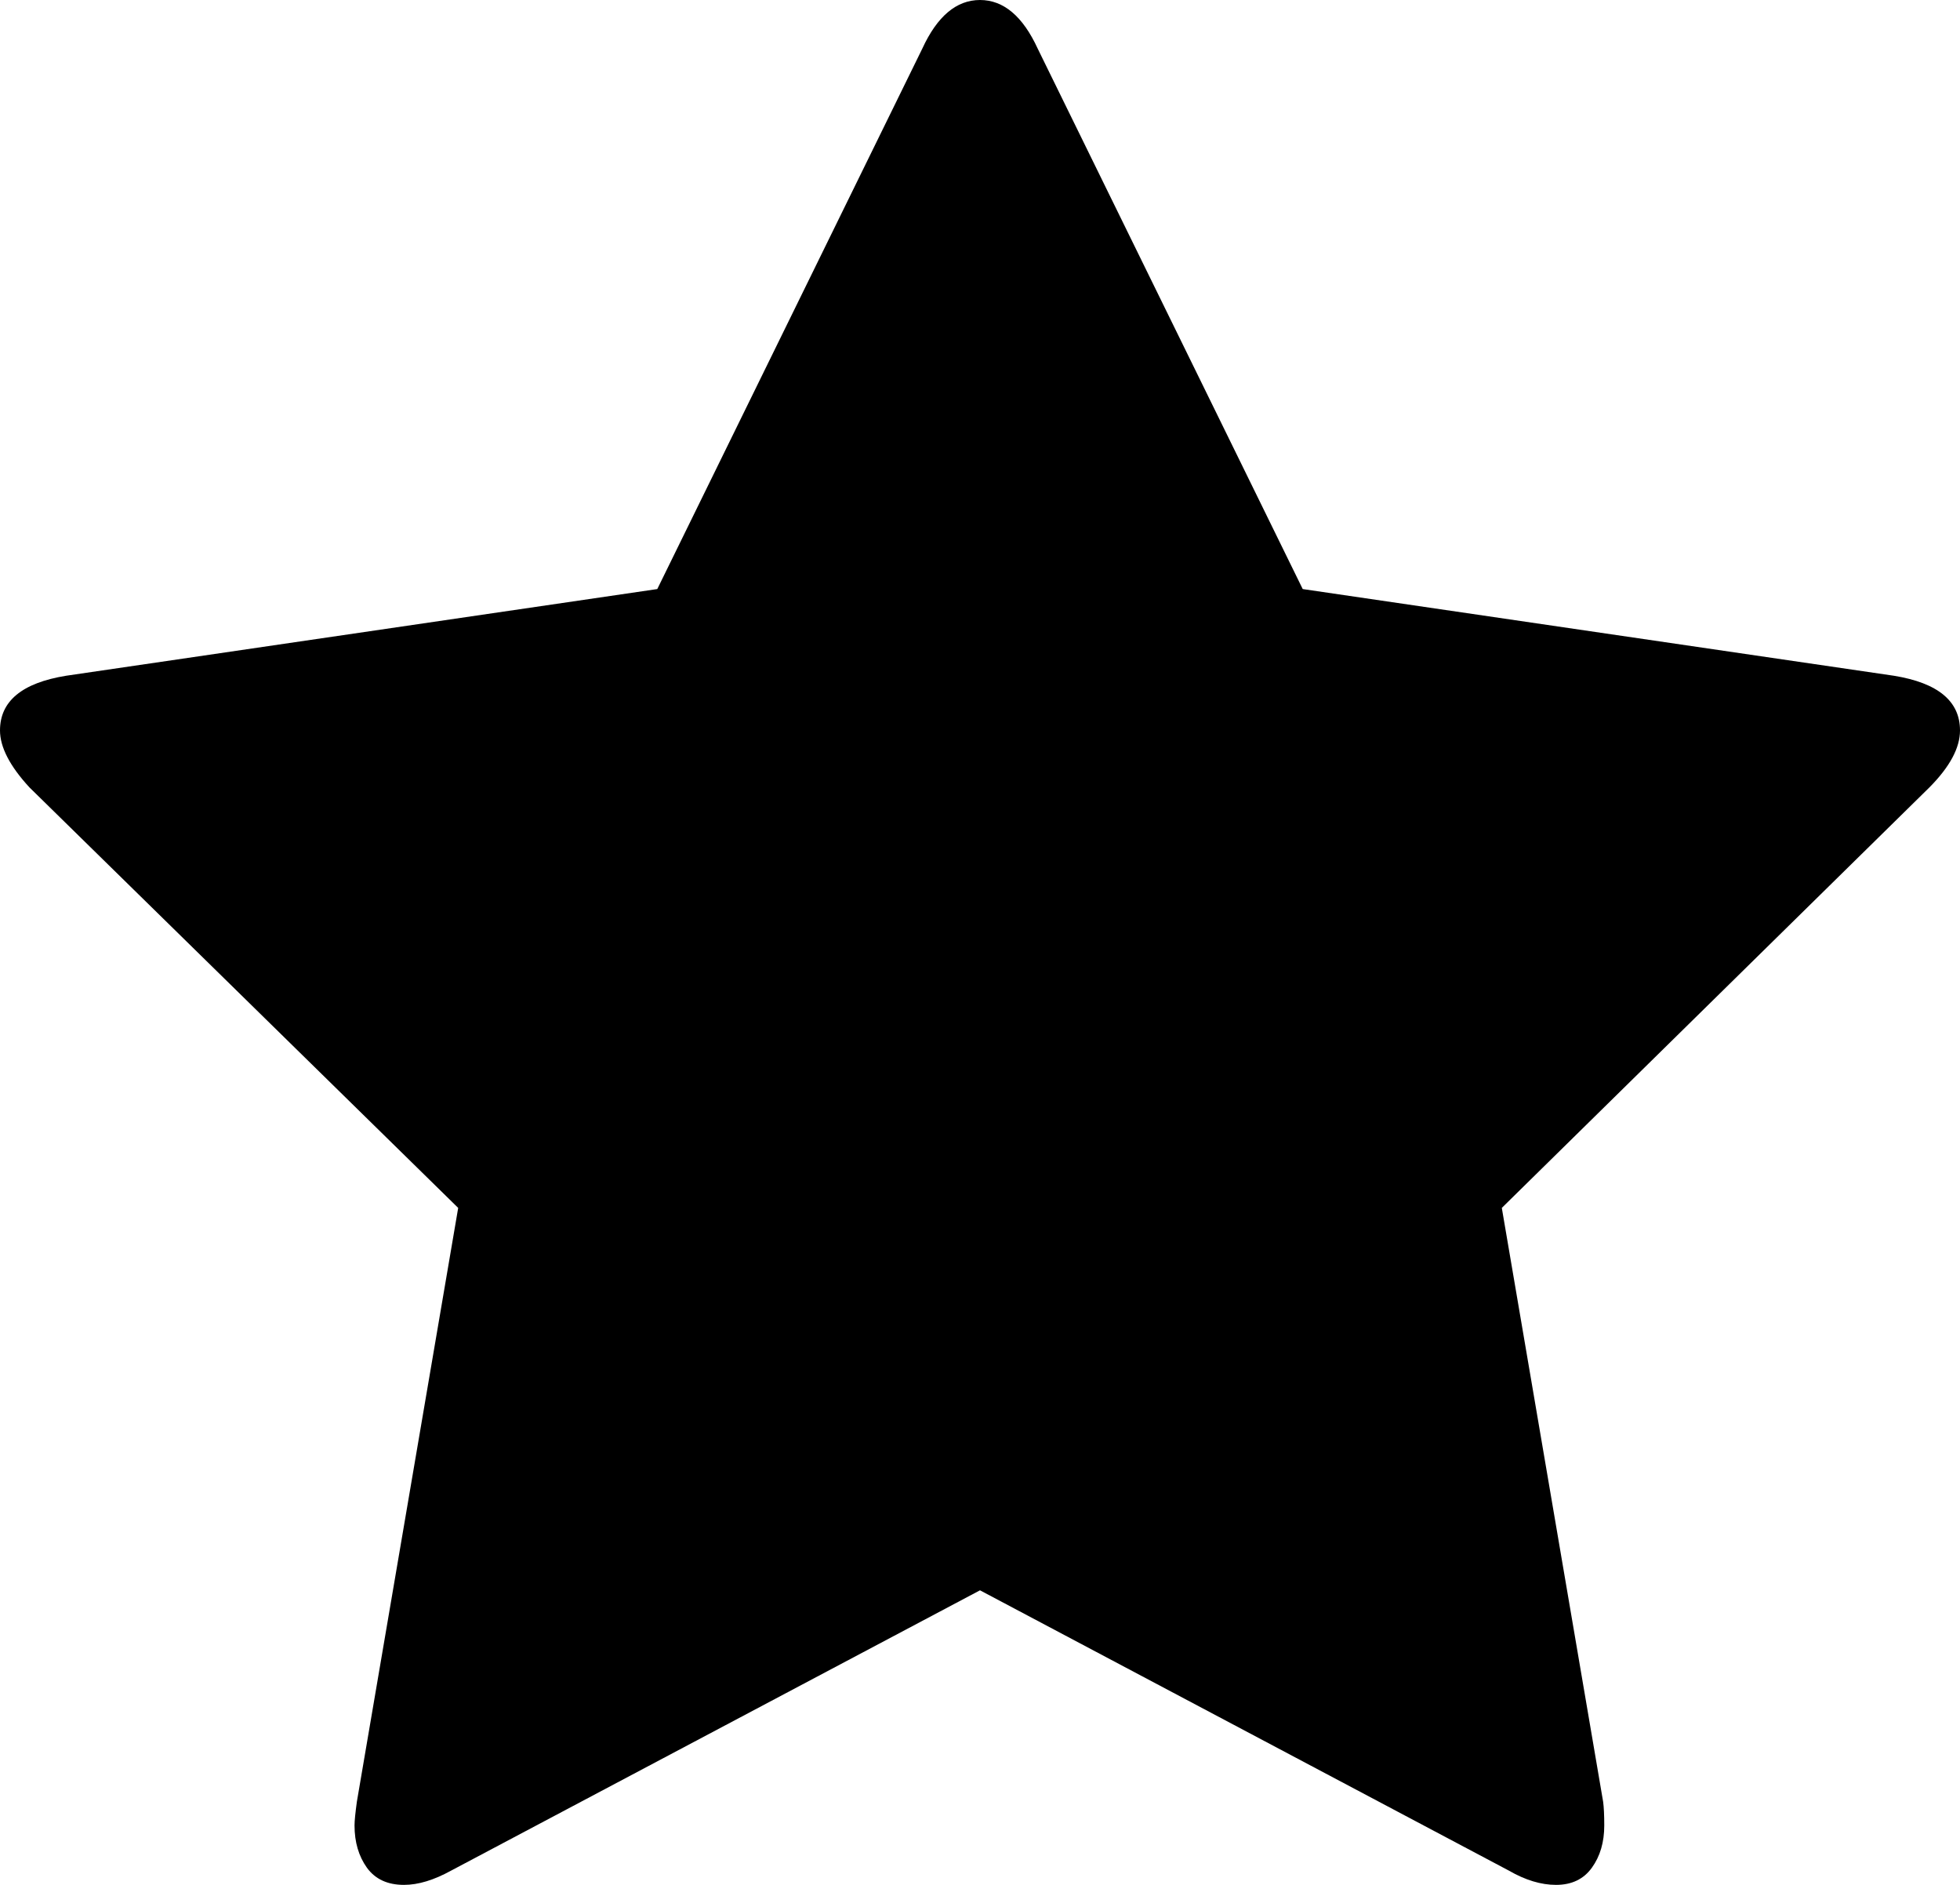
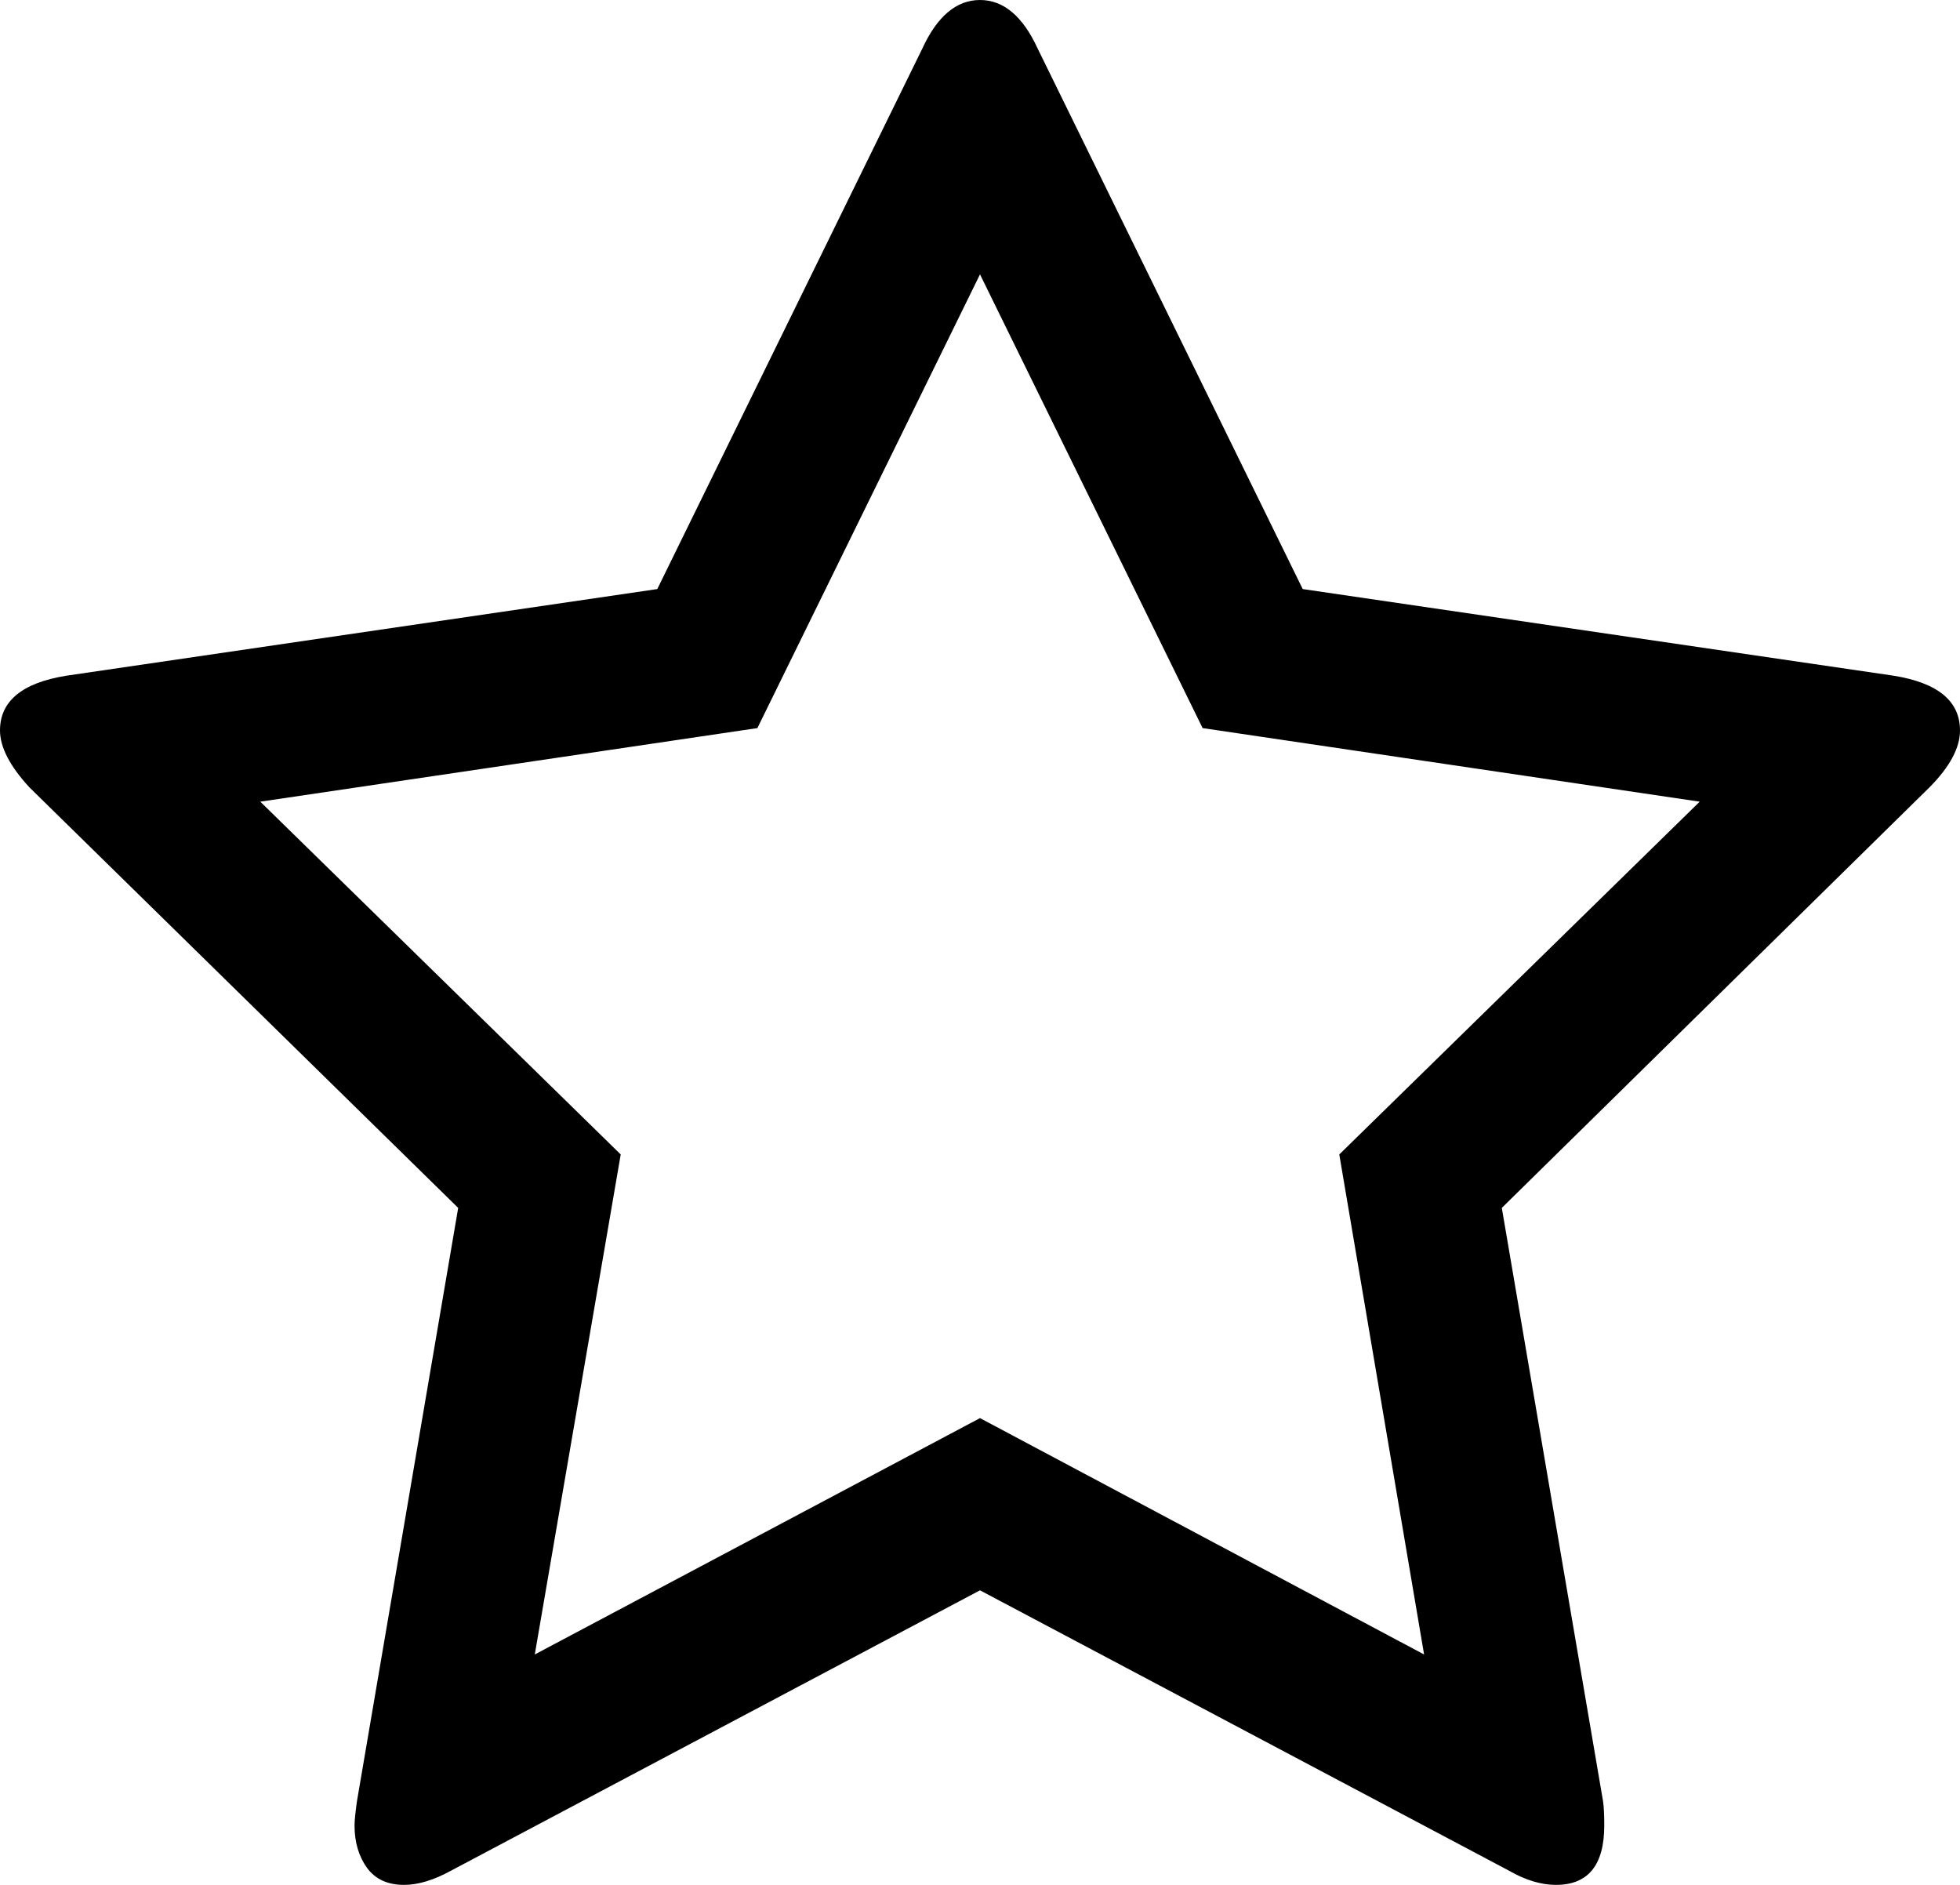
<svg xmlns="http://www.w3.org/2000/svg" version="1.1" width="26px" height="25px">
-   <g transform="matrix(1 0 0 1 -3246 -894 )">
-     <path d="M 25.125 8.963  C 25.708 9.058  26 9.3  26 9.688  C 26 9.919  25.865 10.171  25.594 10.444  L 19.922 16.021  L 21.266 23.897  C 21.276 23.971  21.281 24.076  21.281 24.212  C 21.281 24.433  21.227 24.619  21.117 24.772  C 21.008 24.924  20.849 25  20.641 25  C 20.443 25  20.234 24.937  20.016 24.811  L 13 21.093  L 5.984 24.811  C 5.755 24.937  5.547 25  5.359 25  C 5.141 25  4.977 24.924  4.867 24.772  C 4.758 24.619  4.703 24.433  4.703 24.212  C 4.703 24.149  4.714 24.044  4.734 23.897  L 6.078 16.021  L 0.391 10.444  C 0.13 10.161  0 9.909  0 9.688  C 0 9.3  0.292 9.058  0.875 8.963  L 8.719 7.813  L 12.234 0.646  C 12.432 0.215  12.688 0  13 0  C 13.312 0  13.568 0.215  13.766 0.646  L 17.281 7.813  L 25.125 8.963  Z " fill-rule="nonzero" fill="#000000" stroke="none" transform="matrix(1 0 0 1 3246 894 )" />
+   <g transform="matrix(1 0 0 1 -3365 -894 )">
+     <path d="M 18.891 21.944  L 17.766 15.312  L 22.547 10.633  L 15.953 9.657  L 13 3.639  L 10.047 9.657  L 3.453 10.633  L 8.234 15.312  L 7.094 21.944  L 13 18.809  L 18.891 21.944  Z M 25.125 8.963  C 25.708 9.058  26 9.3  26 9.688  C 26 9.919  25.865 10.171  25.594 10.444  L 19.922 16.021  L 21.266 23.897  C 21.276 23.971  21.281 24.076  21.281 24.212  C 21.281 24.737  21.068 25  20.641 25  C 20.443 25  20.234 24.937  20.016 24.811  L 13 21.093  L 5.984 24.811  C 5.755 24.937  5.547 25  5.359 25  C 5.141 25  4.977 24.924  4.867 24.772  C 4.758 24.619  4.703 24.433  4.703 24.212  C 4.703 24.149  4.714 24.044  4.734 23.897  L 6.078 16.021  L 0.391 10.444  C 0.13 10.161  0 9.909  0 9.688  C 0 9.3  0.292 9.058  0.875 8.963  L 8.719 7.813  L 12.234 0.646  C 12.432 0.215  12.688 0  13 0  C 13.312 0  13.568 0.215  13.766 0.646  L 17.281 7.813  L 25.125 8.963  Z " fill-rule="nonzero" fill="#000000" stroke="none" transform="matrix(1 0 0 1 3365 894 )" />
  </g>
</svg>
